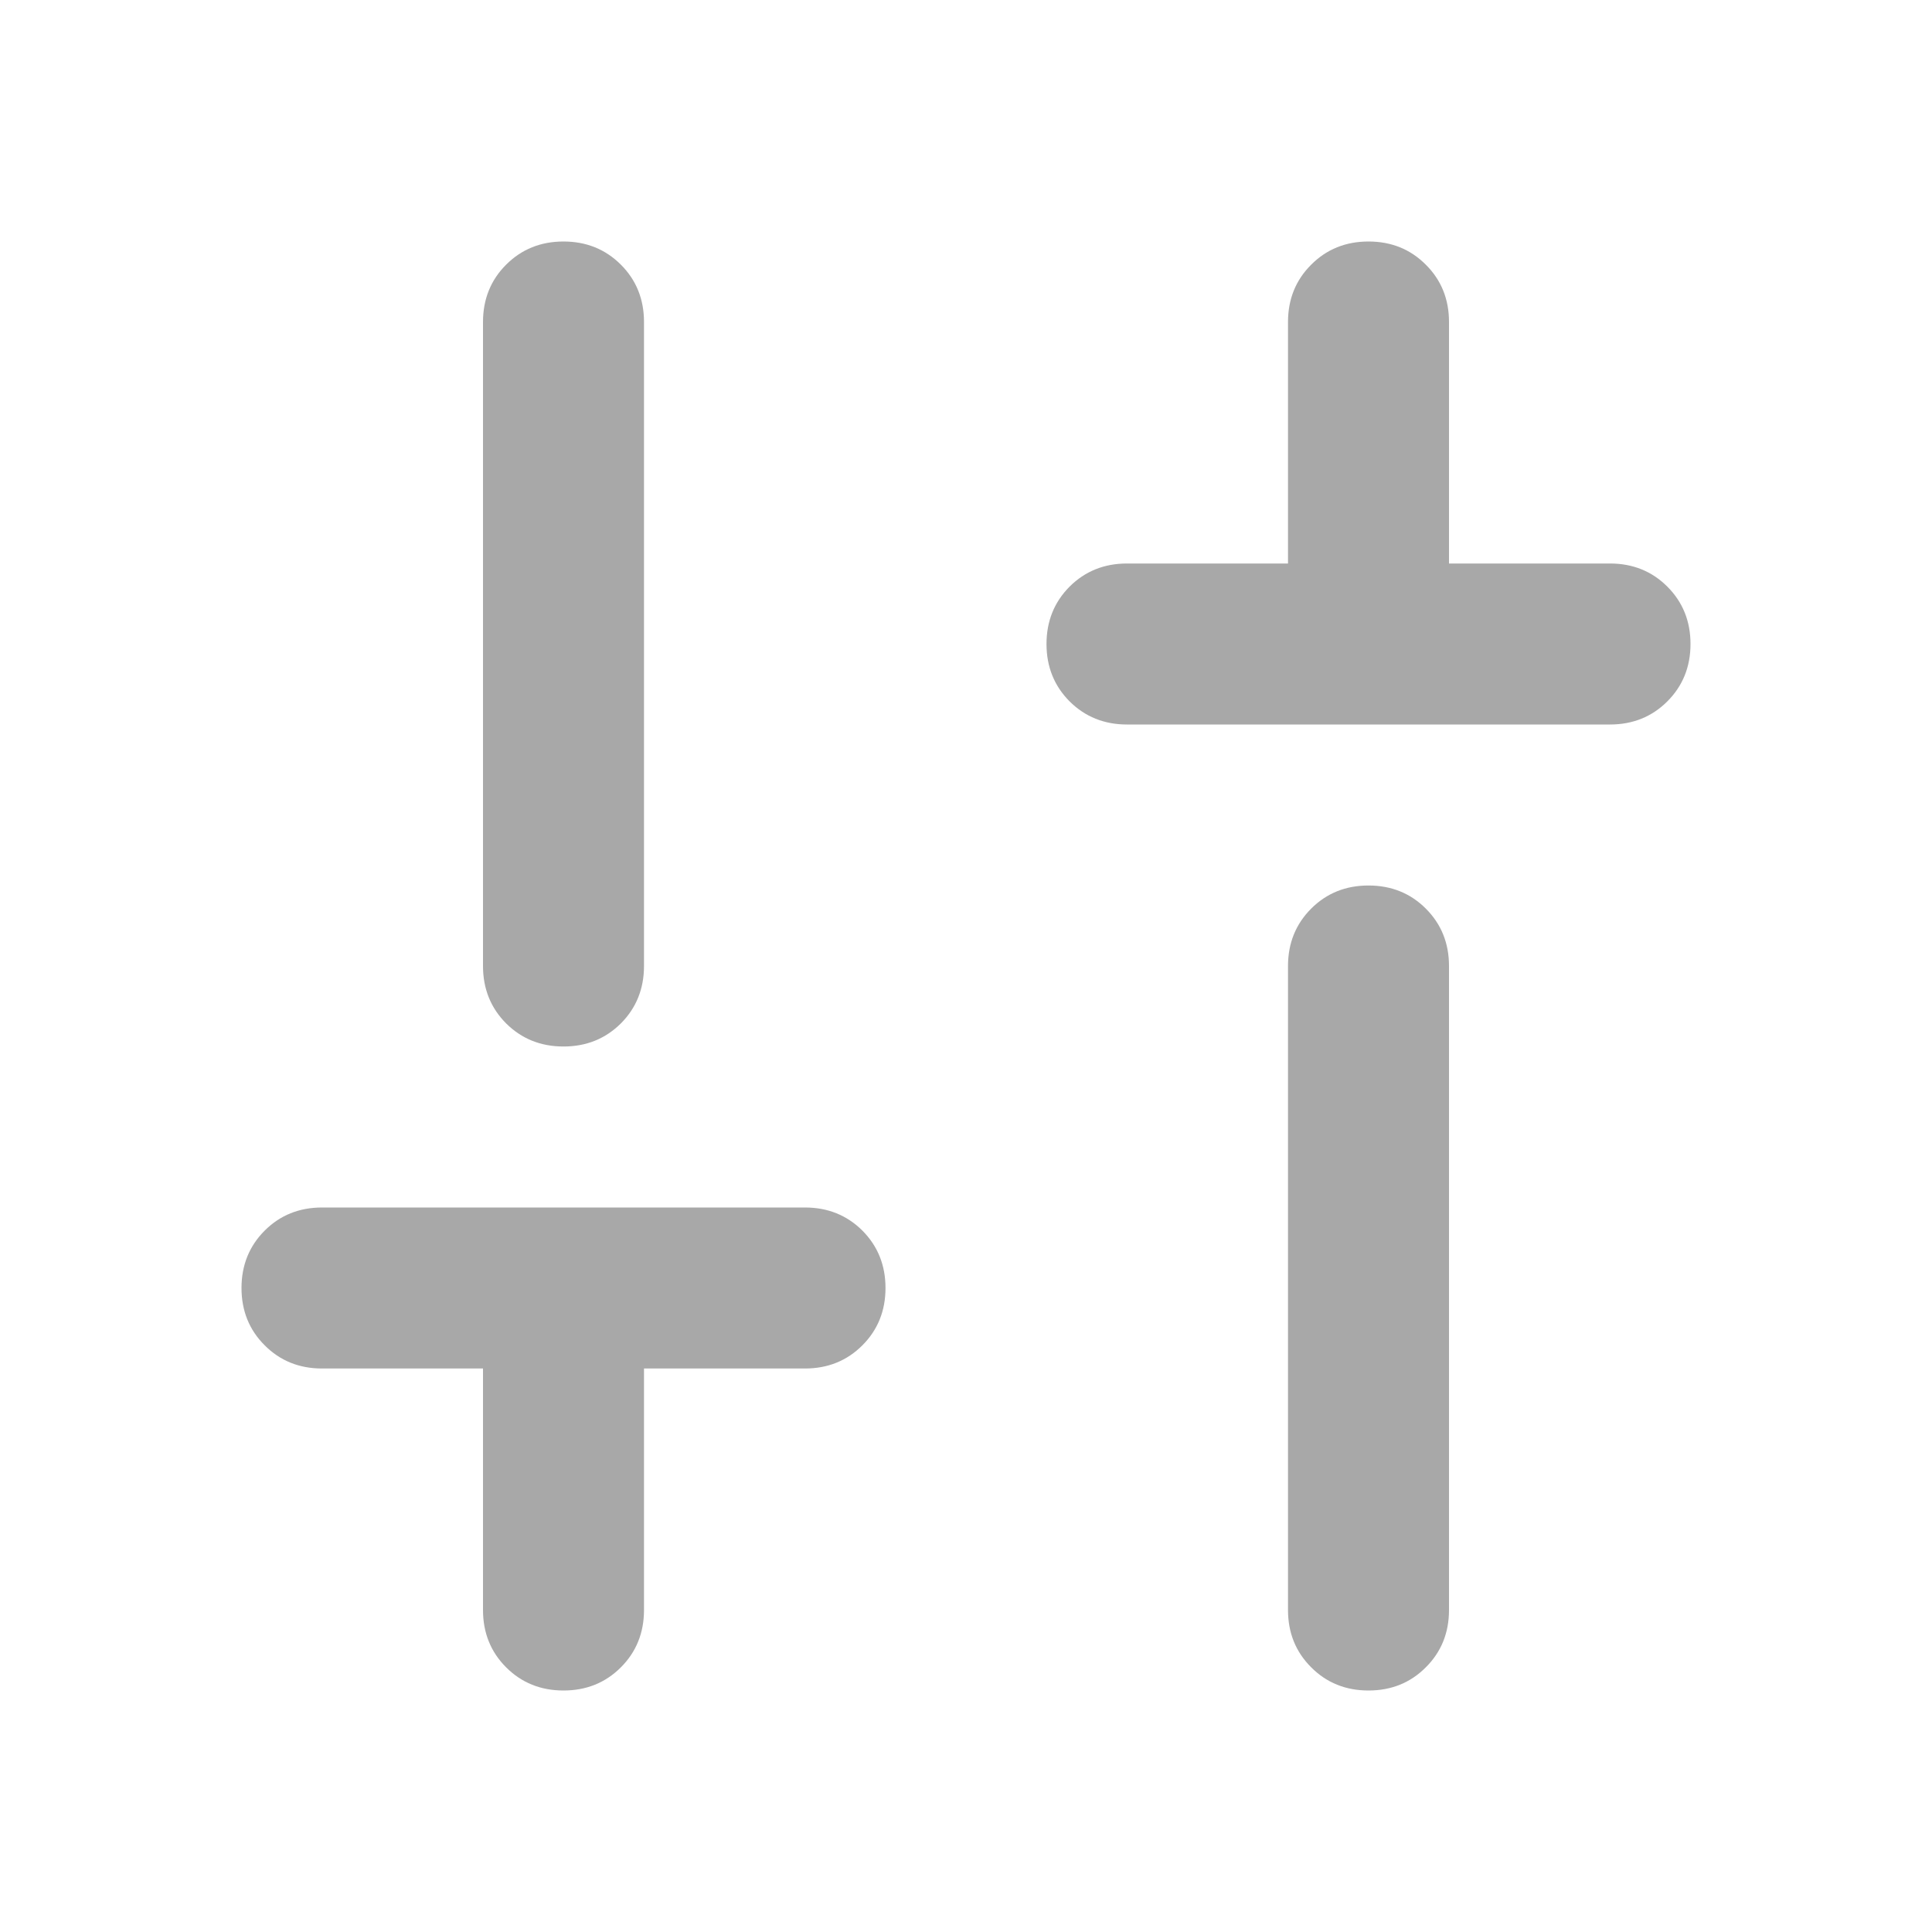
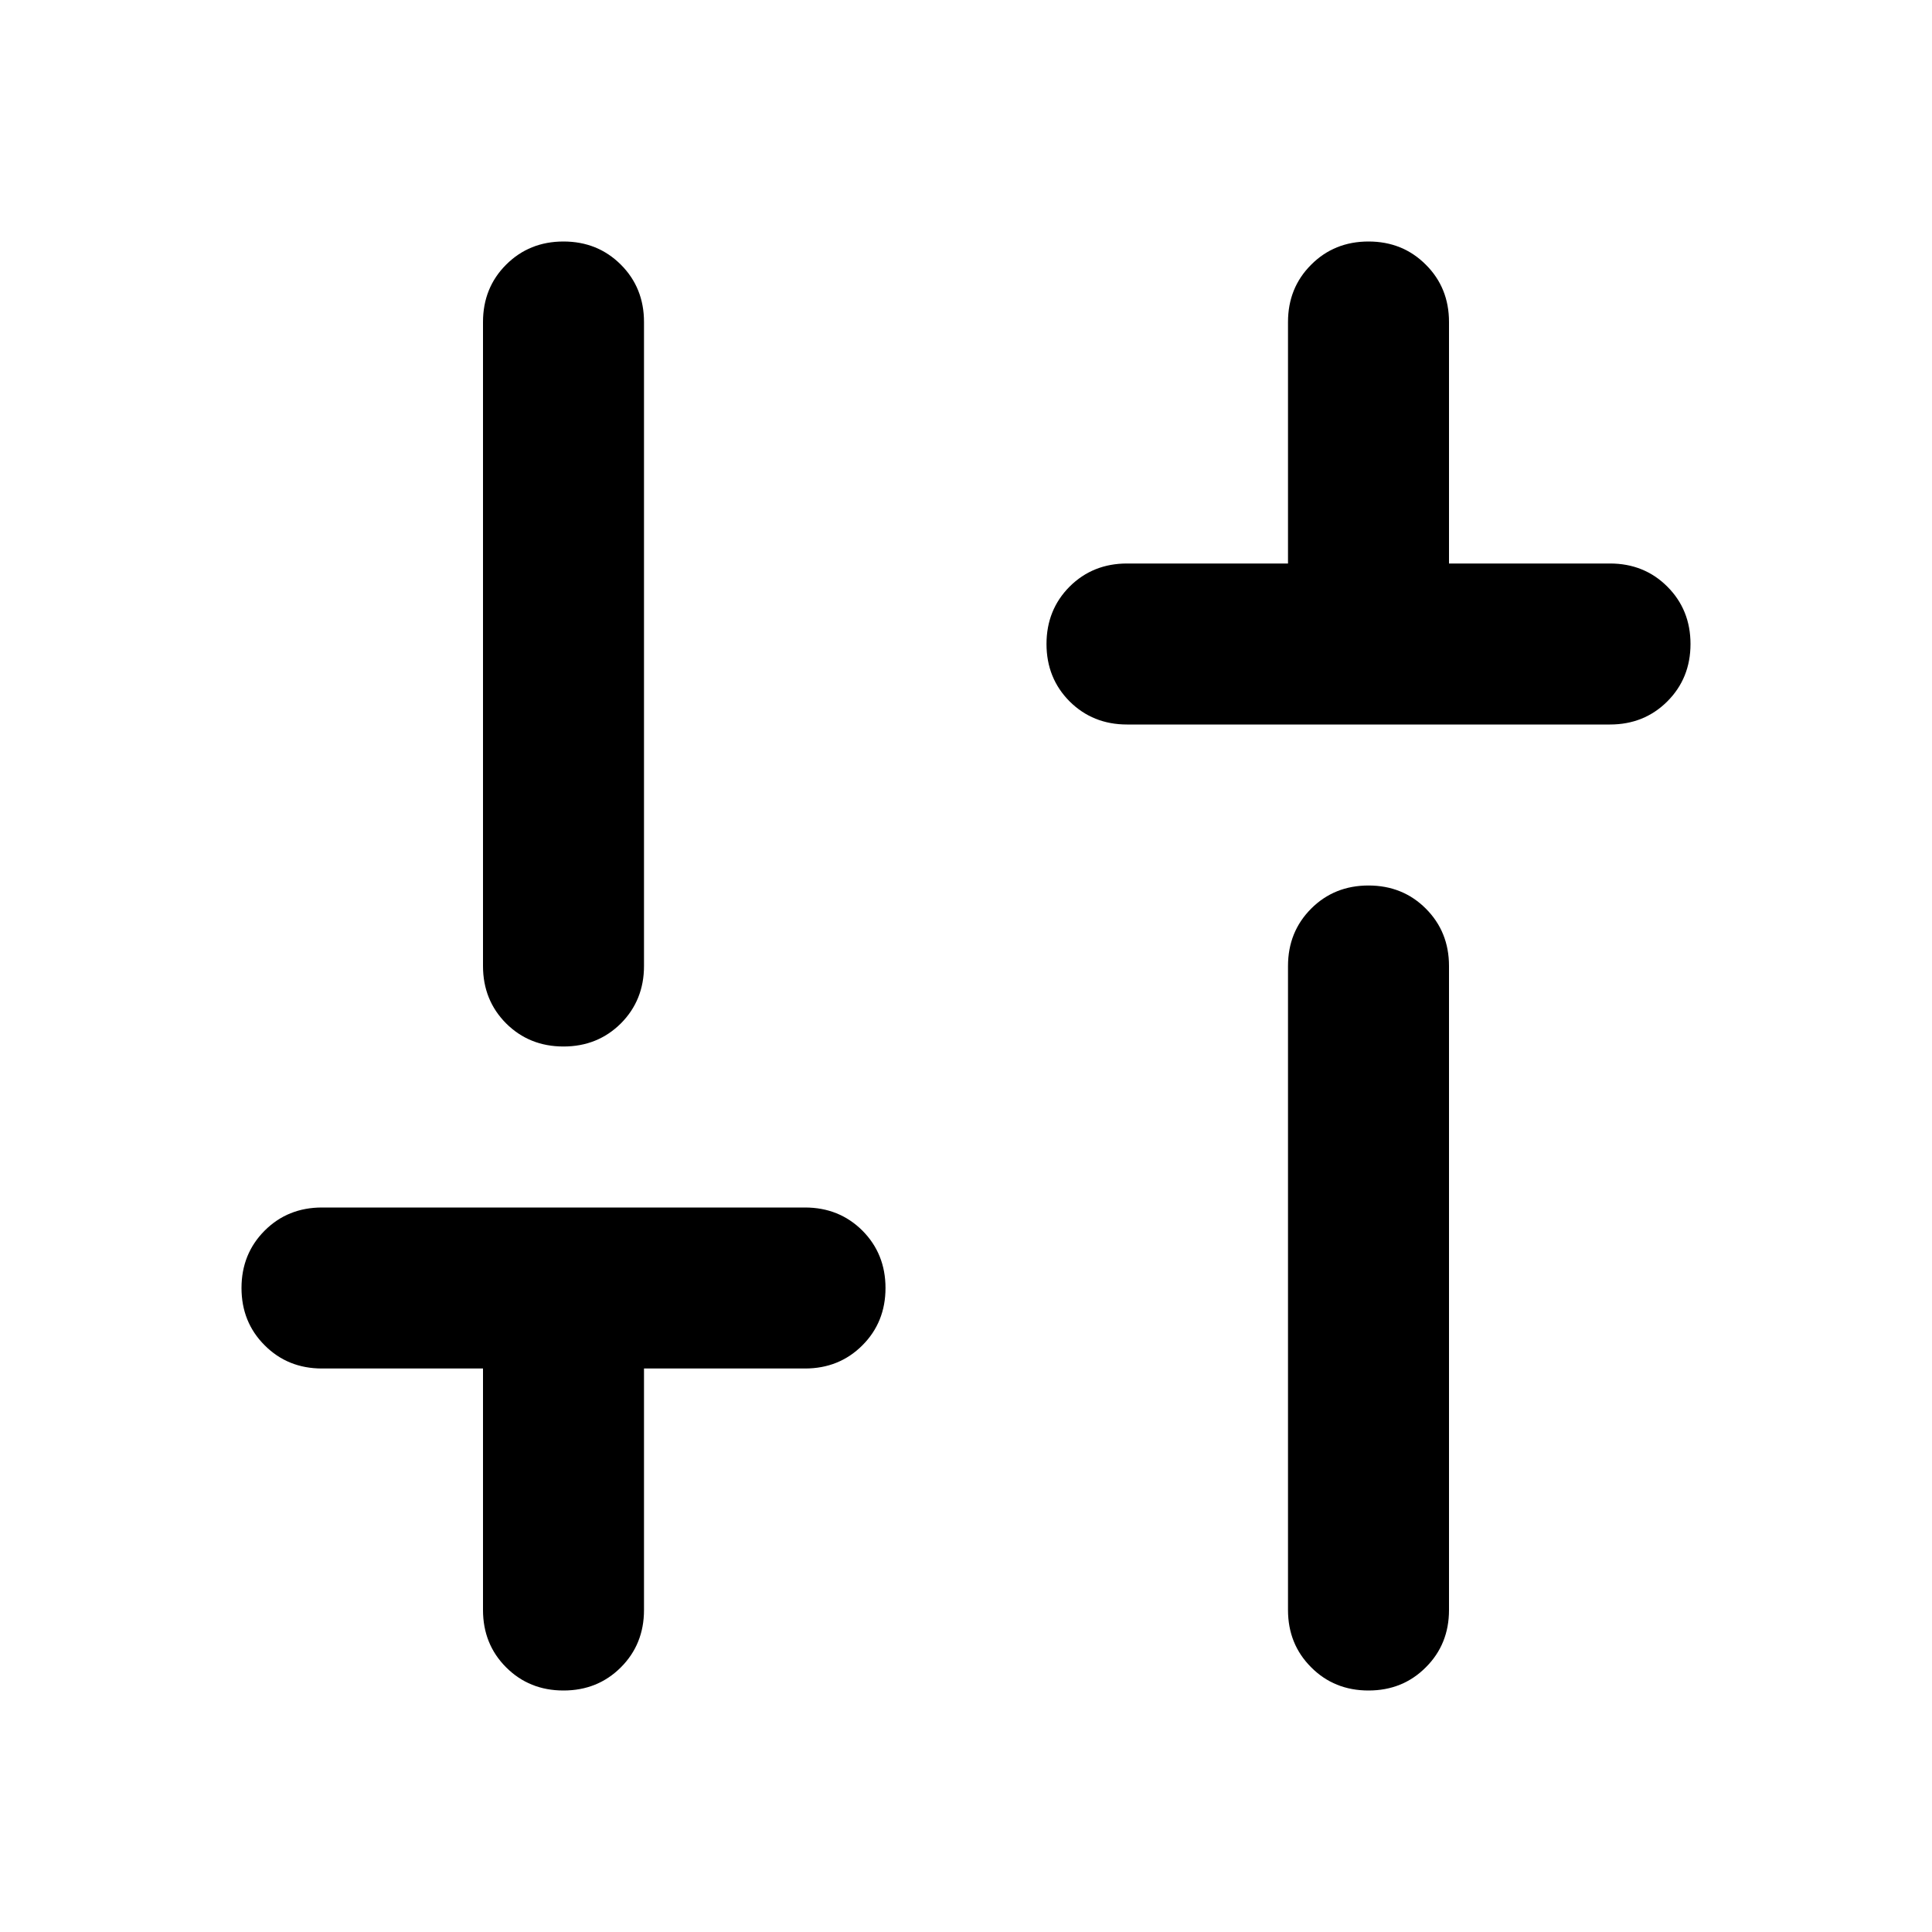
- <svg xmlns="http://www.w3.org/2000/svg" width="24" height="24" viewBox="0 0 24 24" fill="none">
-   <path d="M14 9C13.717 9 13.479 8.904 13.287 8.713C13.096 8.521 13 8.283 13 8C13 7.717 13.096 7.479 13.287 7.287C13.479 7.096 13.717 7 14 7H16V4C16 3.717 16.096 3.479 16.288 3.288C16.479 3.096 16.717 3 17 3C17.283 3 17.521 3.096 17.712 3.288C17.904 3.479 18 3.717 18 4V7H20C20.283 7 20.521 7.096 20.712 7.287C20.904 7.479 21 7.717 21 8C21 8.283 20.904 8.521 20.712 8.713C20.521 8.904 20.283 9 20 9H14ZM17 21C16.717 21 16.479 20.904 16.288 20.712C16.096 20.521 16 20.283 16 20V12C16 11.717 16.096 11.479 16.288 11.287C16.479 11.096 16.717 11 17 11C17.283 11 17.521 11.096 17.712 11.287C17.904 11.479 18 11.717 18 12V20C18 20.283 17.904 20.521 17.712 20.712C17.521 20.904 17.283 21 17 21ZM7 21C6.717 21 6.479 20.904 6.287 20.712C6.096 20.521 6 20.283 6 20V17H4C3.717 17 3.479 16.904 3.288 16.712C3.096 16.521 3 16.283 3 16C3 15.717 3.096 15.479 3.288 15.287C3.479 15.096 3.717 15 4 15H10C10.283 15 10.521 15.096 10.713 15.287C10.904 15.479 11 15.717 11 16C11 16.283 10.904 16.521 10.713 16.712C10.521 16.904 10.283 17 10 17H8V20C8 20.283 7.904 20.521 7.713 20.712C7.521 20.904 7.283 21 7 21ZM7 13C6.717 13 6.479 12.904 6.287 12.713C6.096 12.521 6 12.283 6 12V4C6 3.717 6.096 3.479 6.287 3.288C6.479 3.096 6.717 3 7 3C7.283 3 7.521 3.096 7.713 3.288C7.904 3.479 8 3.717 8 4V12C8 12.283 7.904 12.521 7.713 12.713C7.521 12.904 7.283 13 7 13Z" fill="#A8A8A8" />
+ <svg xmlns="http://www.w3.org/2000/svg" id="filterIconActive" width="24" height="24" viewBox="0 0 24 24" fill="none">
+   <path d="M14 9C13.717 9 13.479 8.904 13.287 8.713C13.096 8.521 13 8.283 13 8C13 7.717 13.096 7.479 13.287 7.287C13.479 7.096 13.717 7 14 7H16V4C16 3.717 16.096 3.479 16.288 3.288C16.479 3.096 16.717 3 17 3C17.283 3 17.521 3.096 17.712 3.288C17.904 3.479 18 3.717 18 4V7H20C20.283 7 20.521 7.096 20.712 7.287C20.904 7.479 21 7.717 21 8C21 8.283 20.904 8.521 20.712 8.713C20.521 8.904 20.283 9 20 9H14ZM17 21C16.717 21 16.479 20.904 16.288 20.712C16.096 20.521 16 20.283 16 20V12C16 11.717 16.096 11.479 16.288 11.287C16.479 11.096 16.717 11 17 11C17.283 11 17.521 11.096 17.712 11.287C17.904 11.479 18 11.717 18 12V20C18 20.283 17.904 20.521 17.712 20.712C17.521 20.904 17.283 21 17 21ZM7 21C6.717 21 6.479 20.904 6.287 20.712C6.096 20.521 6 20.283 6 20V17H4C3.717 17 3.479 16.904 3.288 16.712C3.096 16.521 3 16.283 3 16C3 15.717 3.096 15.479 3.288 15.287C3.479 15.096 3.717 15 4 15H10C10.283 15 10.521 15.096 10.713 15.287C10.904 15.479 11 15.717 11 16C11 16.283 10.904 16.521 10.713 16.712C10.521 16.904 10.283 17 10 17H8V20C8 20.283 7.904 20.521 7.713 20.712C7.521 20.904 7.283 21 7 21ZM7 13C6.717 13 6.479 12.904 6.287 12.713C6.096 12.521 6 12.283 6 12V4C6 3.717 6.096 3.479 6.287 3.288C6.479 3.096 6.717 3 7 3C7.283 3 7.521 3.096 7.713 3.288C7.904 3.479 8 3.717 8 4V12C8 12.283 7.904 12.521 7.713 12.713C7.521 12.904 7.283 13 7 13Z" fill="currentColor" />
</svg>
